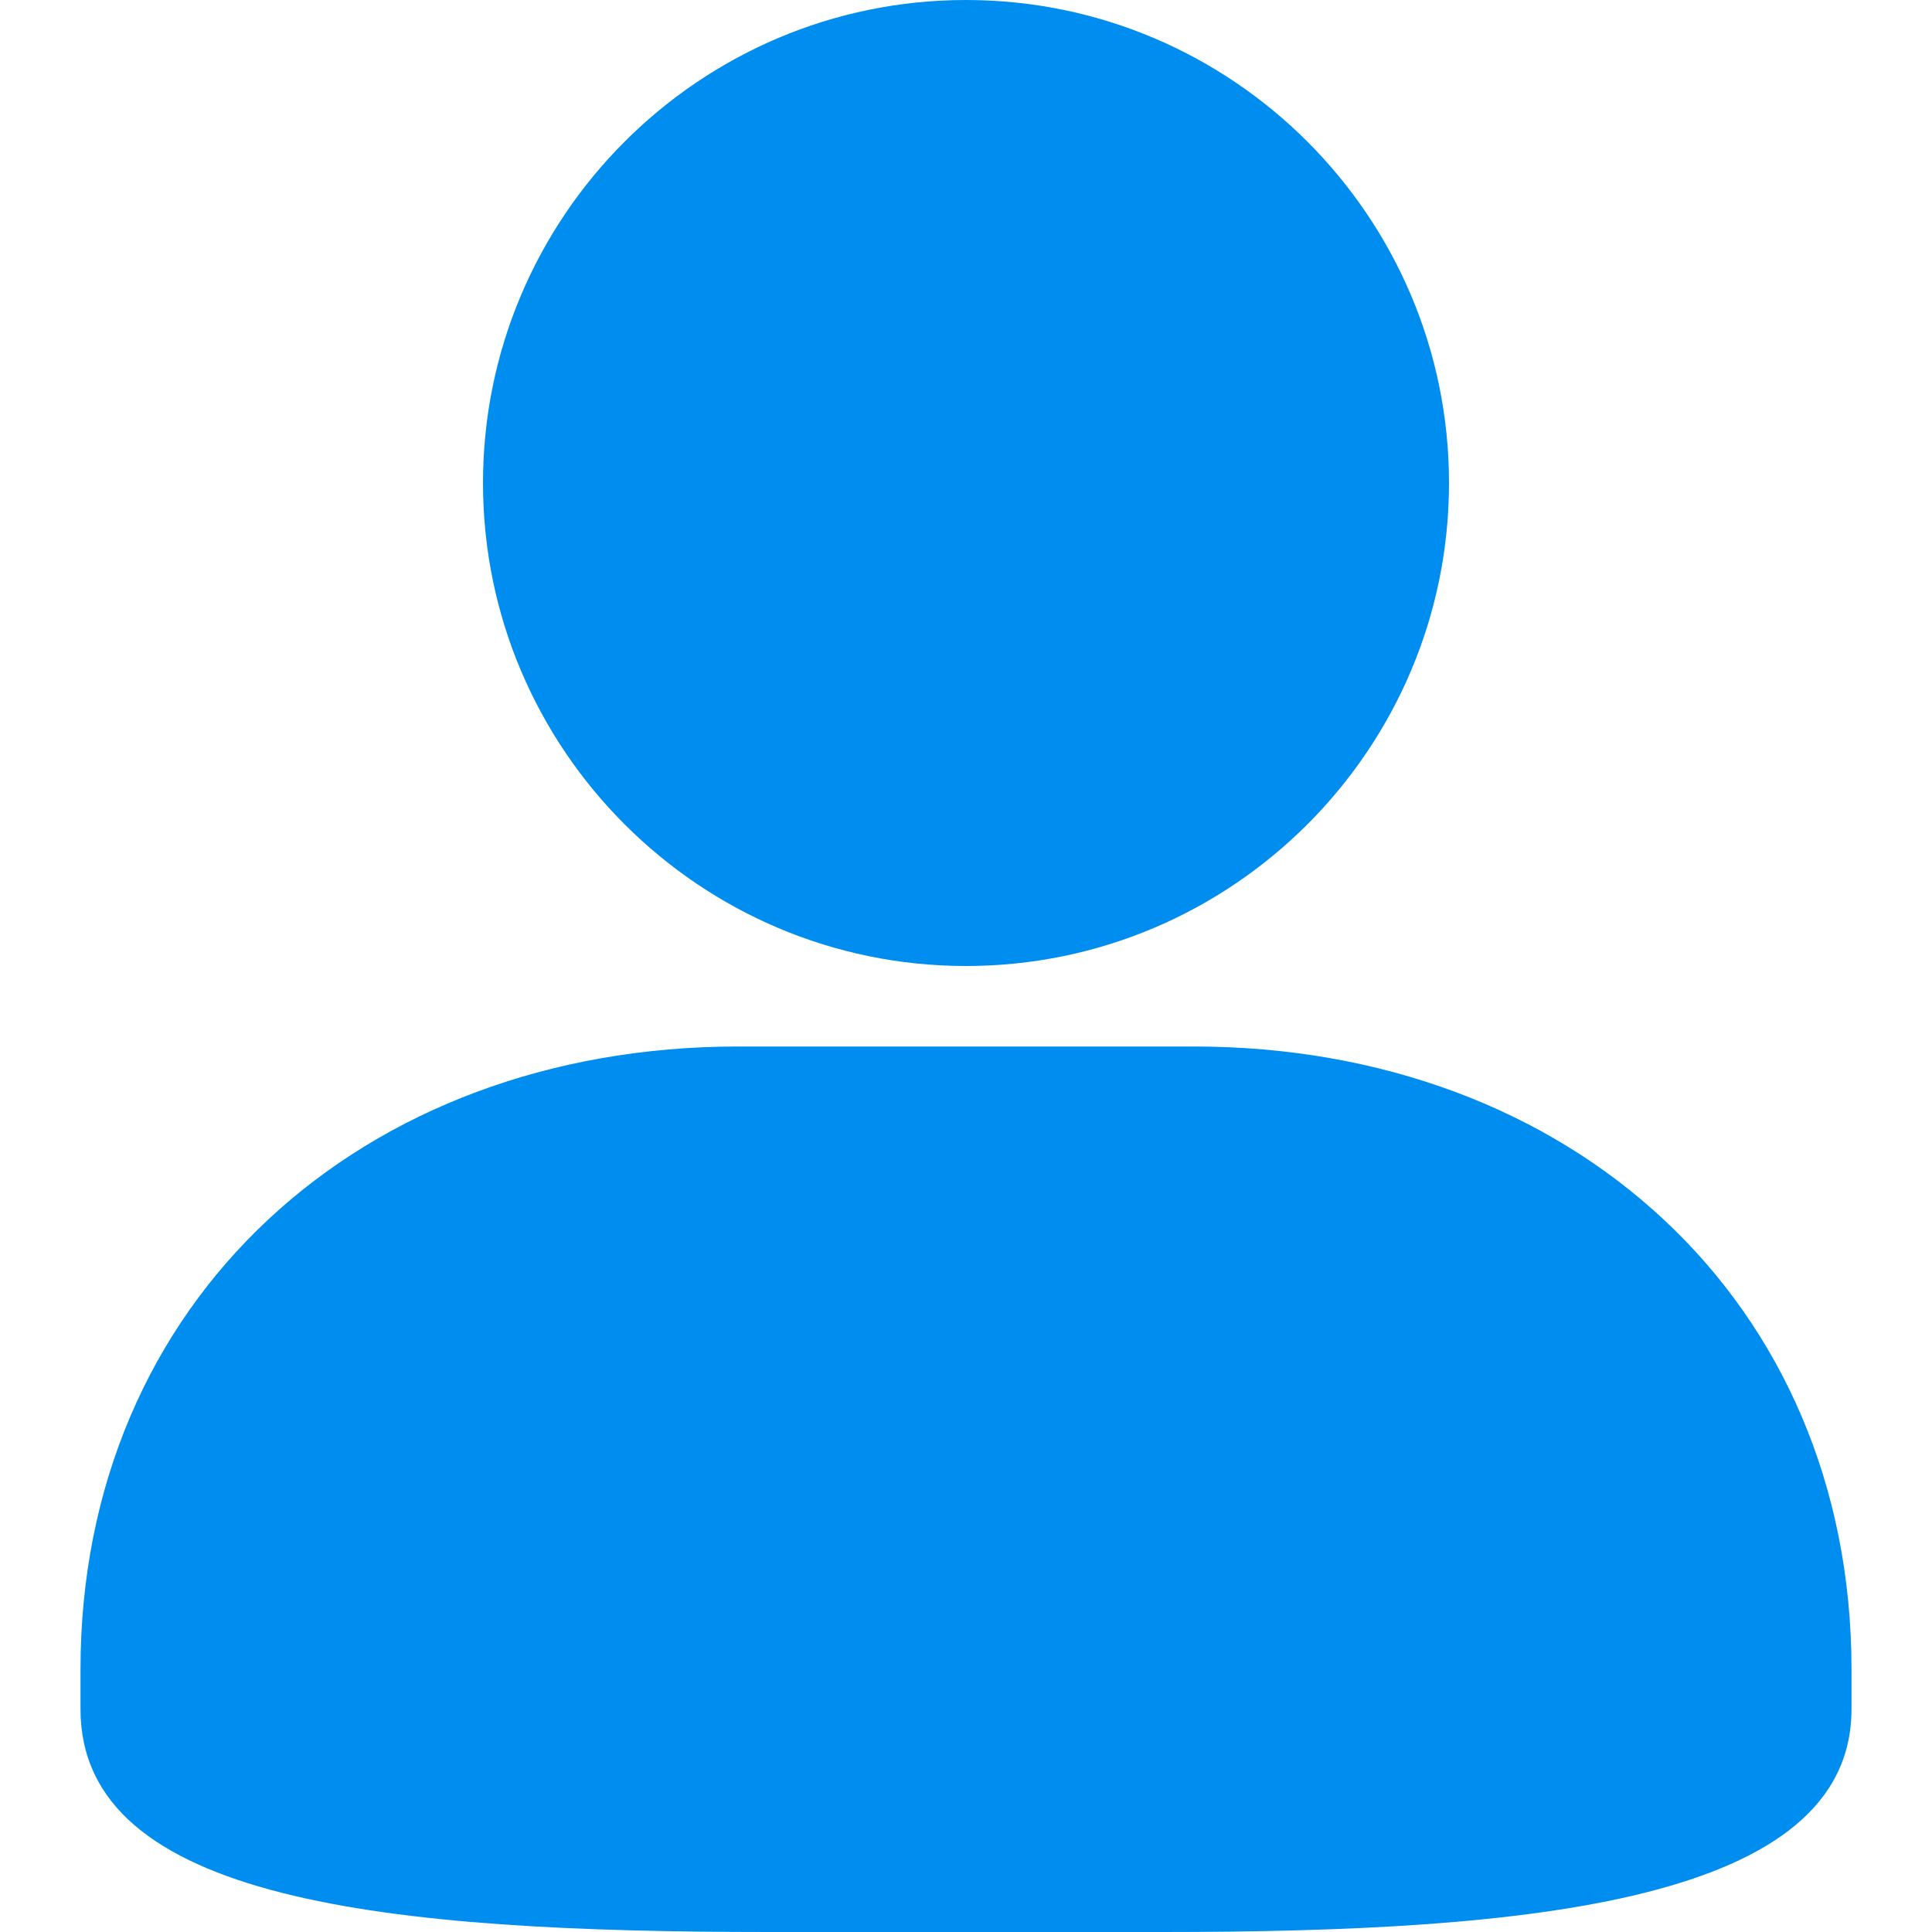
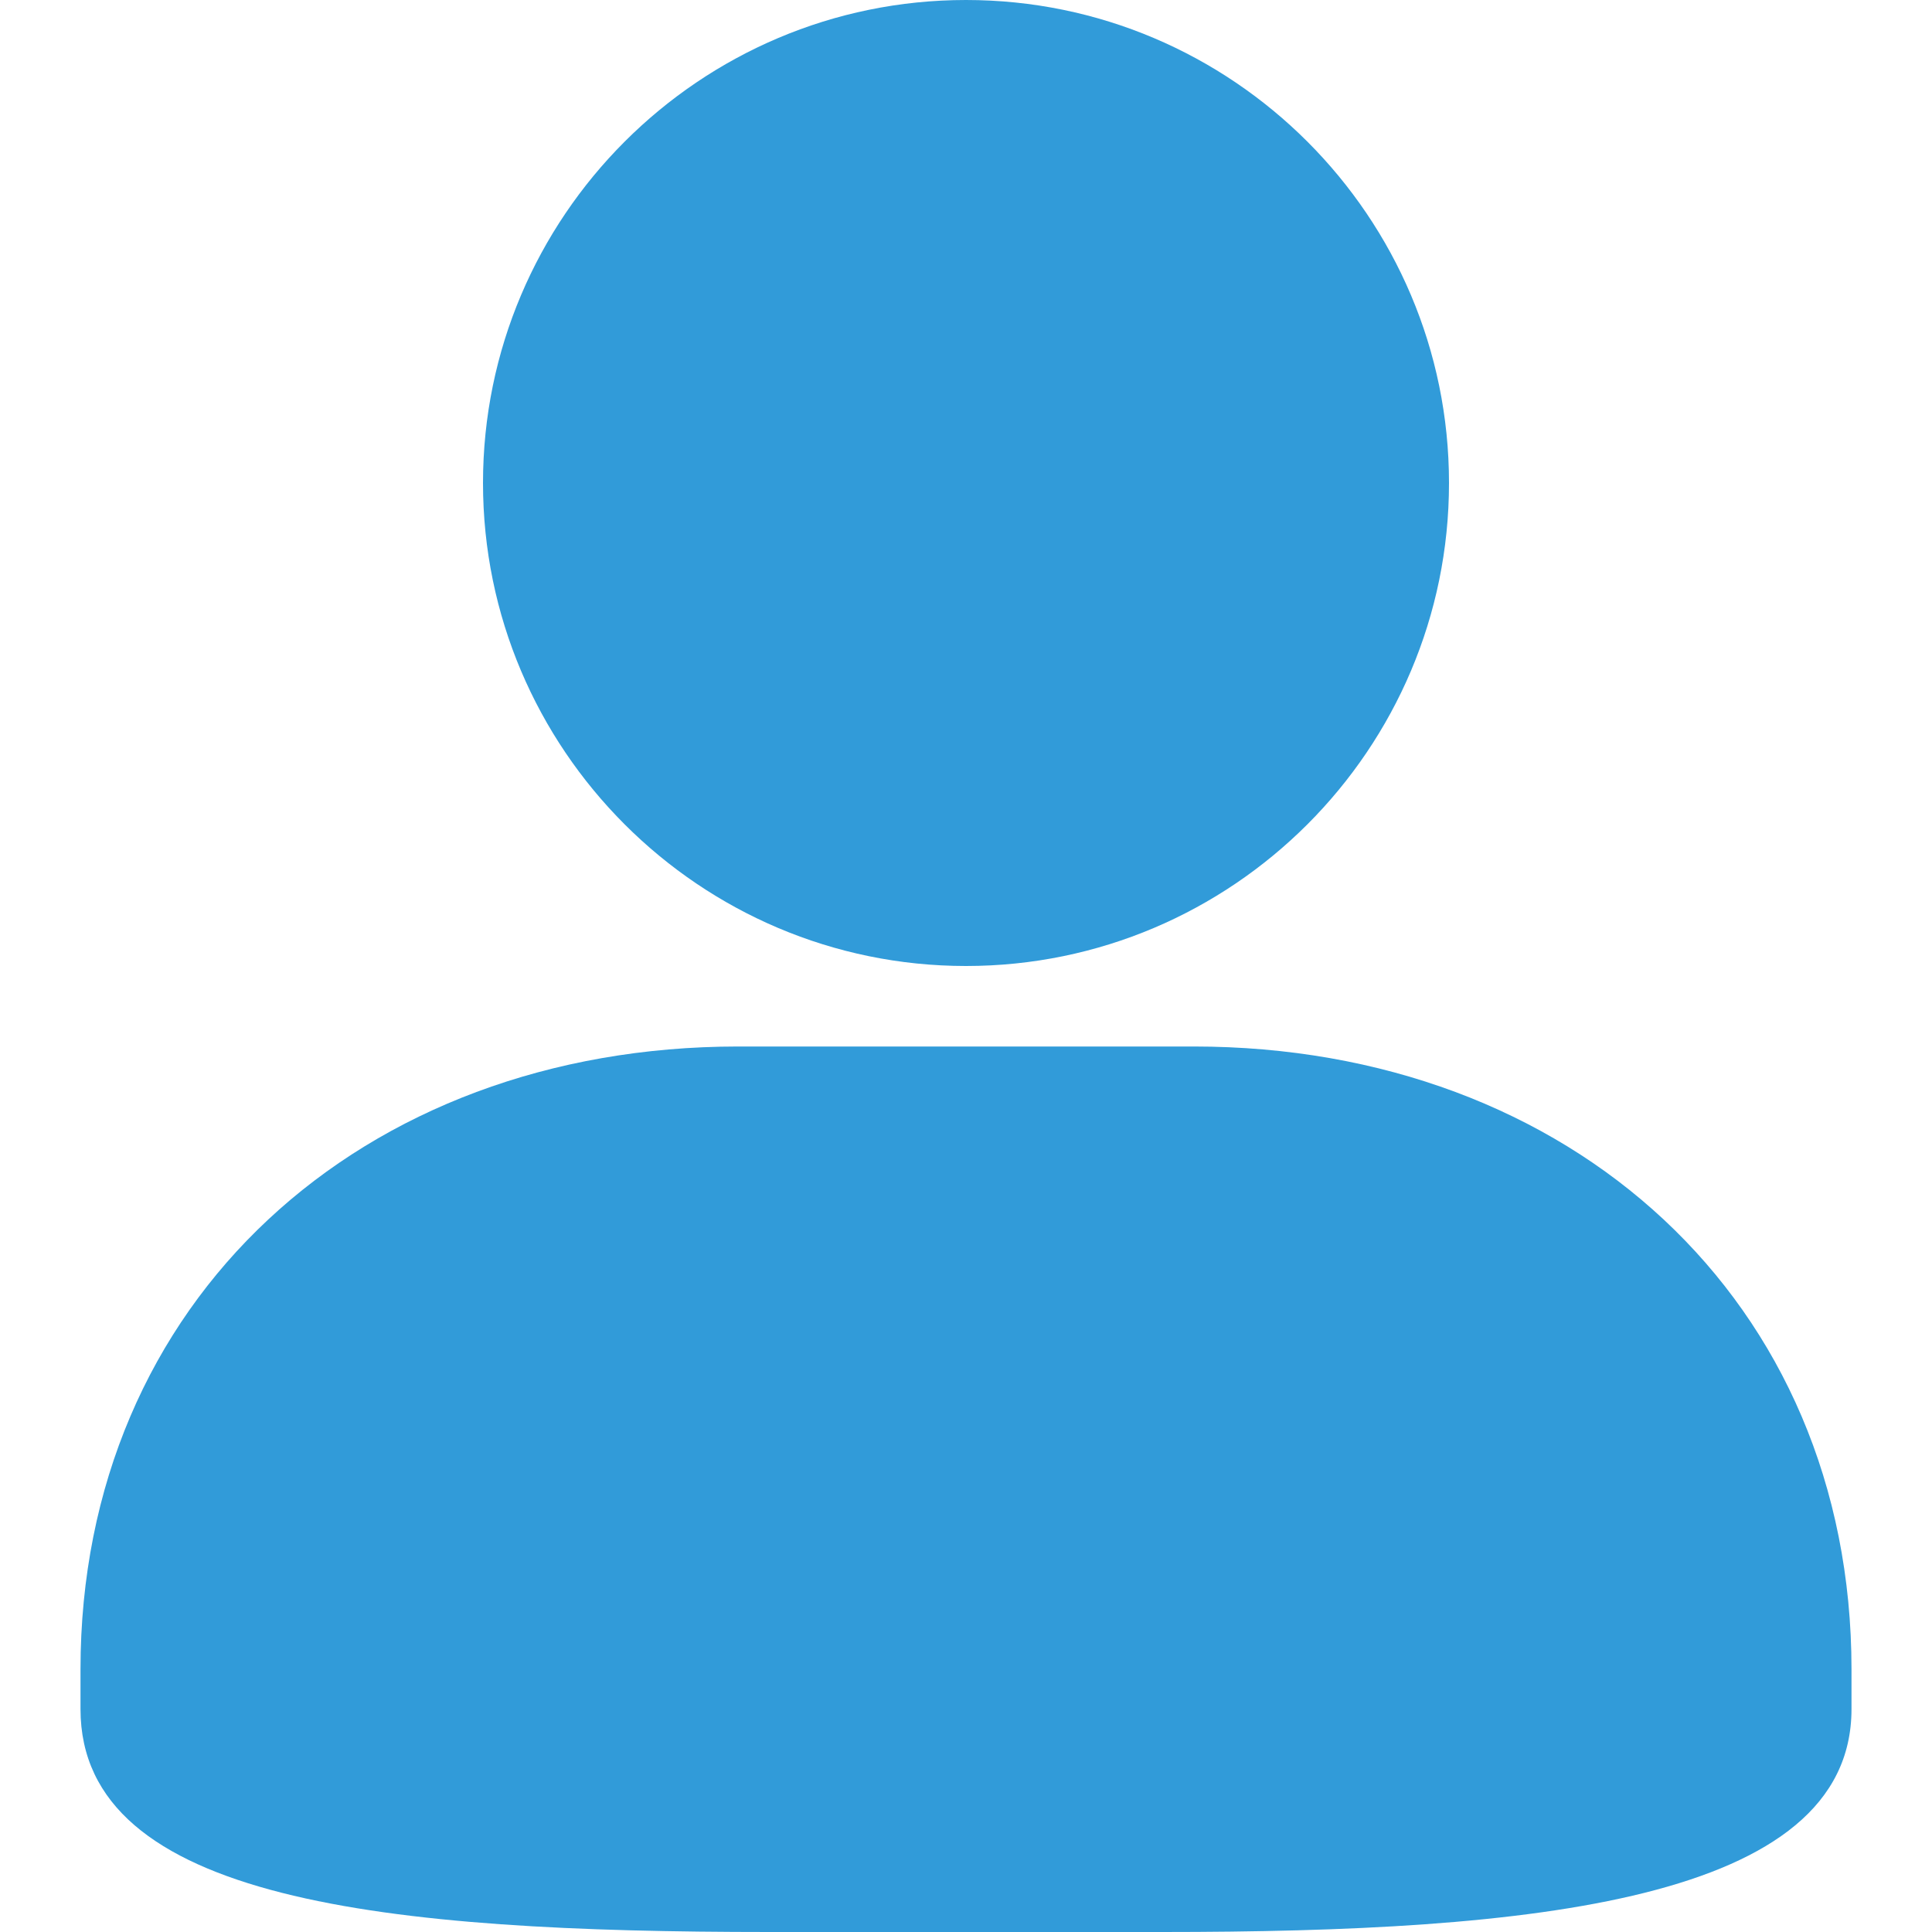
- <svg xmlns="http://www.w3.org/2000/svg" class="icon" width="20px" height="20.00px" viewBox="0 0 1024 1024" version="1.1">
-   <path d="M512 512c141.141 0 256-114.816 256-256s-114.859-256-256-256-256 114.859-256 256 114.859 256 256 256zM42.667 884.779v21.035C42.667 1008 205.525 1024 407.723 1024h208.555C810.539 1024 981.333 1008 981.333 905.813v-21.035C981.333 689.323 832.256 554.667 632.704 554.667H391.253C191.701 554.667 42.667 689.28 42.667 884.779z" fill="#008DF0" />
+ <svg xmlns="http://www.w3.org/2000/svg" class="icon" width="60px" height="60px" viewBox="0 0 1024 1024" version="1.1">
+   <path d="M512 512c141.141 0 256-114.816 256-256s-114.859-256-256-256-256 114.859-256 256 114.859 256 256 256zM42.667 884.779v21.035C42.667 1008 205.525 1024 407.723 1024h208.555C810.539 1024 981.333 1008 981.333 905.813v-21.035C981.333 689.323 832.256 554.667 632.704 554.667H391.253C191.701 554.667 42.667 689.28 42.667 884.779z" fill="#319BD9" />
</svg>
